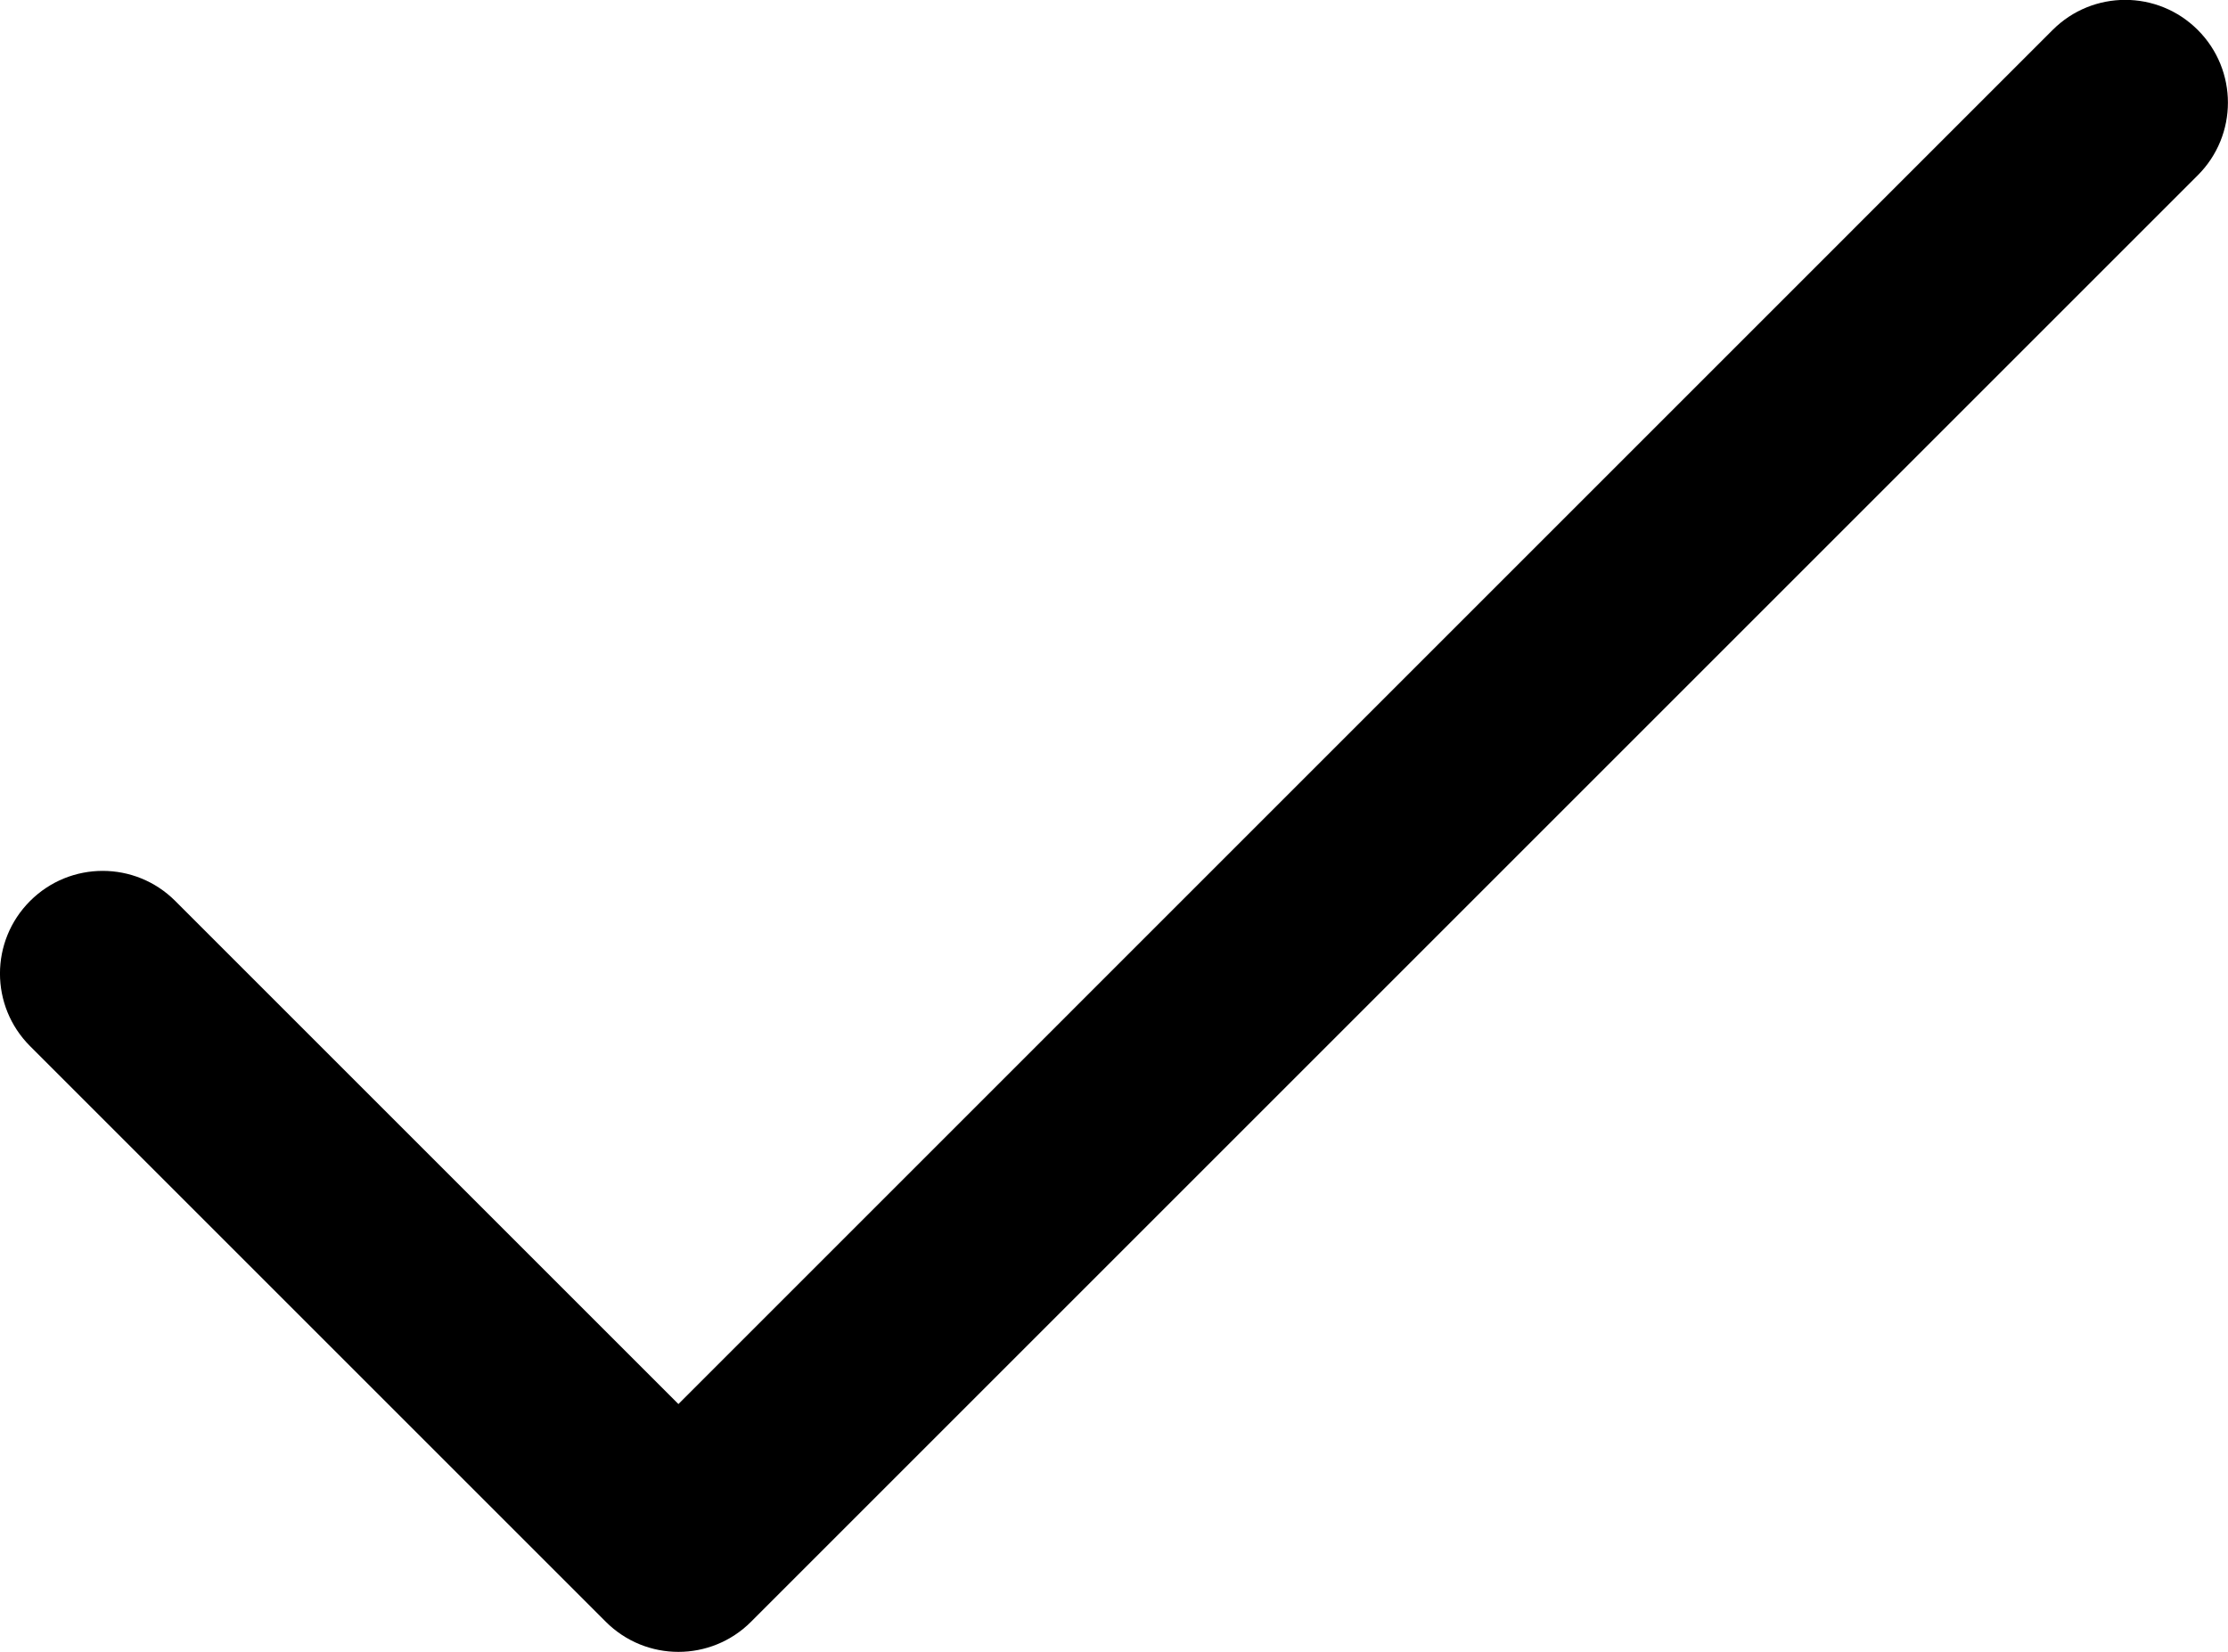
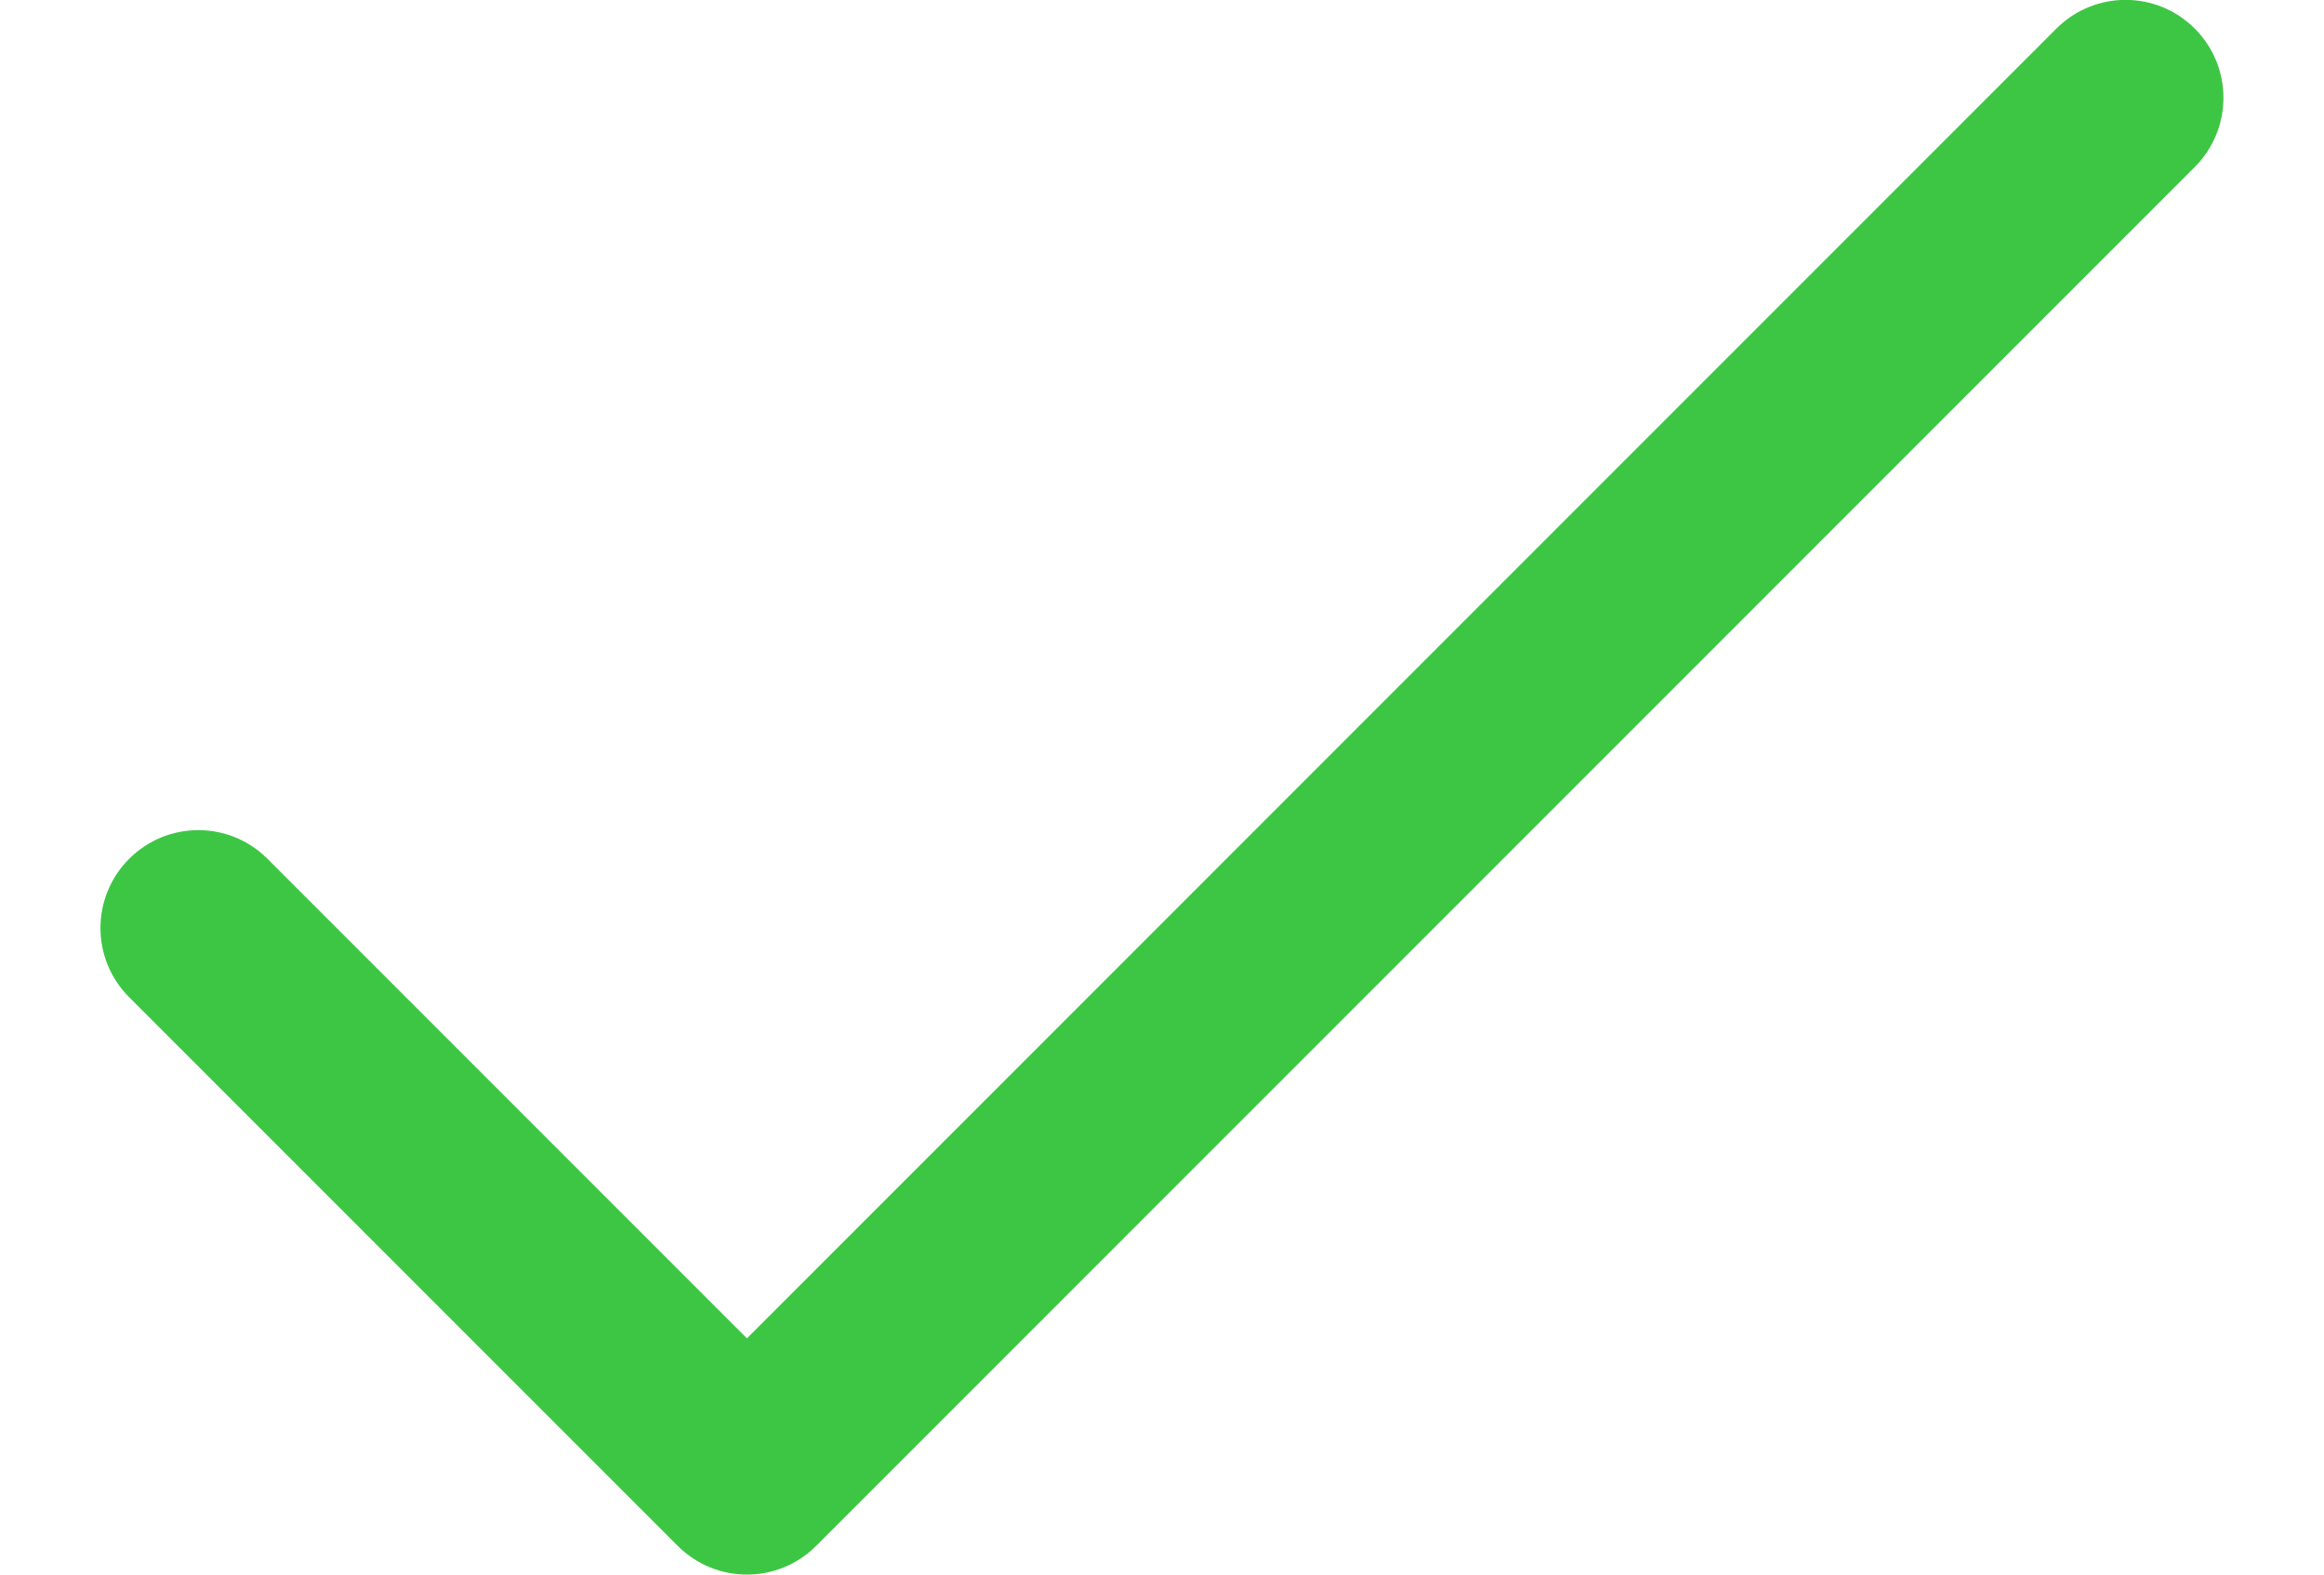
- <svg xmlns="http://www.w3.org/2000/svg" version="1.0" id="Layer_1" x="0px" y="0px" width="21.698px" height="16.09px" viewBox="-82.357 4.875 21.698 16.09" enable-background="new -82.357 4.875 21.698 16.09" xml:space="preserve">
-   <path d="M-60.953,5.167c-0.391-0.391-1.023-0.391-1.414,0L-75.75,18.551l-4.9-4.9c-0.391-0.391-1.023-0.391-1.414,0  s-0.391,1.023,0,1.414l5.607,5.607c0.195,0.195,0.451,0.293,0.707,0.293s0.512-0.098,0.707-0.293l14.09-14.09  C-60.562,6.191-60.562,5.558-60.953,5.167z" />
+ <svg xmlns="http://www.w3.org/2000/svg" version="1.0" id="Layer_1" x="0px" y="0px" width="31px" height="21px" viewBox="-82.357 4.875 21.698 16.09" enable-background="new -82.357 4.875 21.698 16.09" xml:space="preserve">
+   <path fill="#3dc644" d="M-60.953,5.167c-0.391-0.391-1.023-0.391-1.414,0L-75.75,18.551l-4.9-4.9c-0.391-0.391-1.023-0.391-1.414,0  s-0.391,1.023,0,1.414l5.607,5.607c0.195,0.195,0.451,0.293,0.707,0.293s0.512-0.098,0.707-0.293l14.09-14.09  C-60.562,6.191-60.562,5.558-60.953,5.167z" />
</svg>
